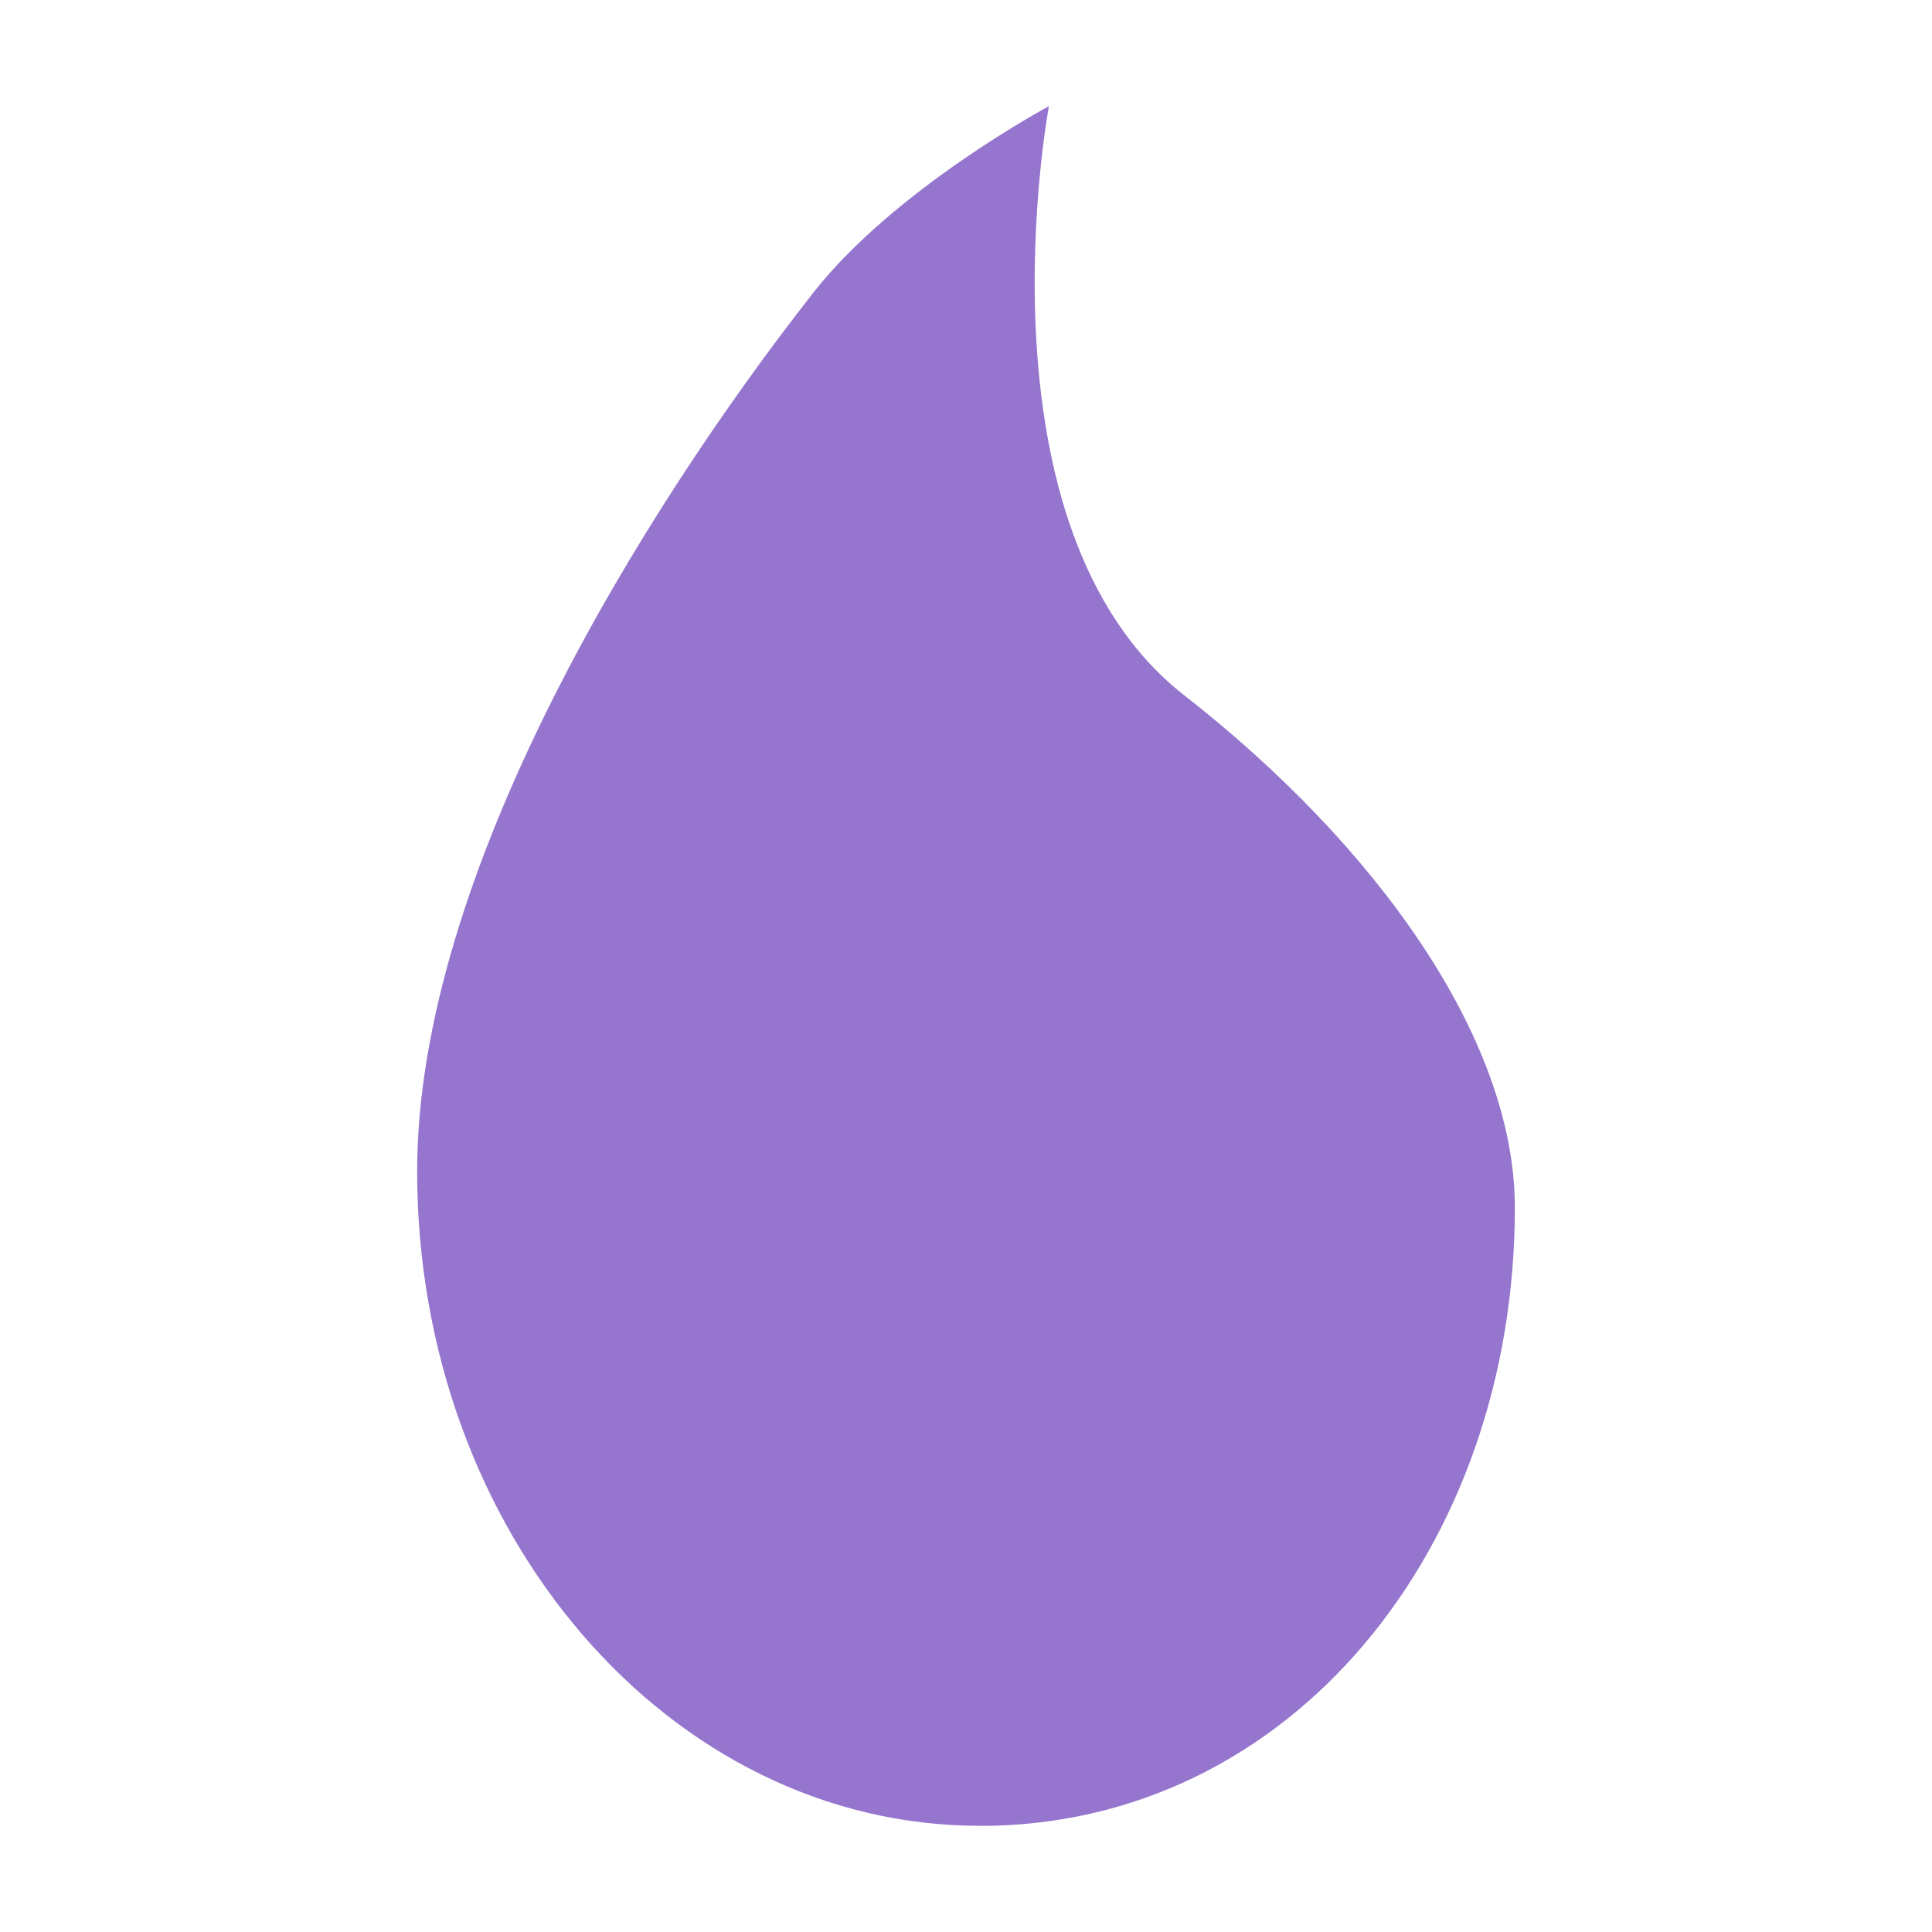
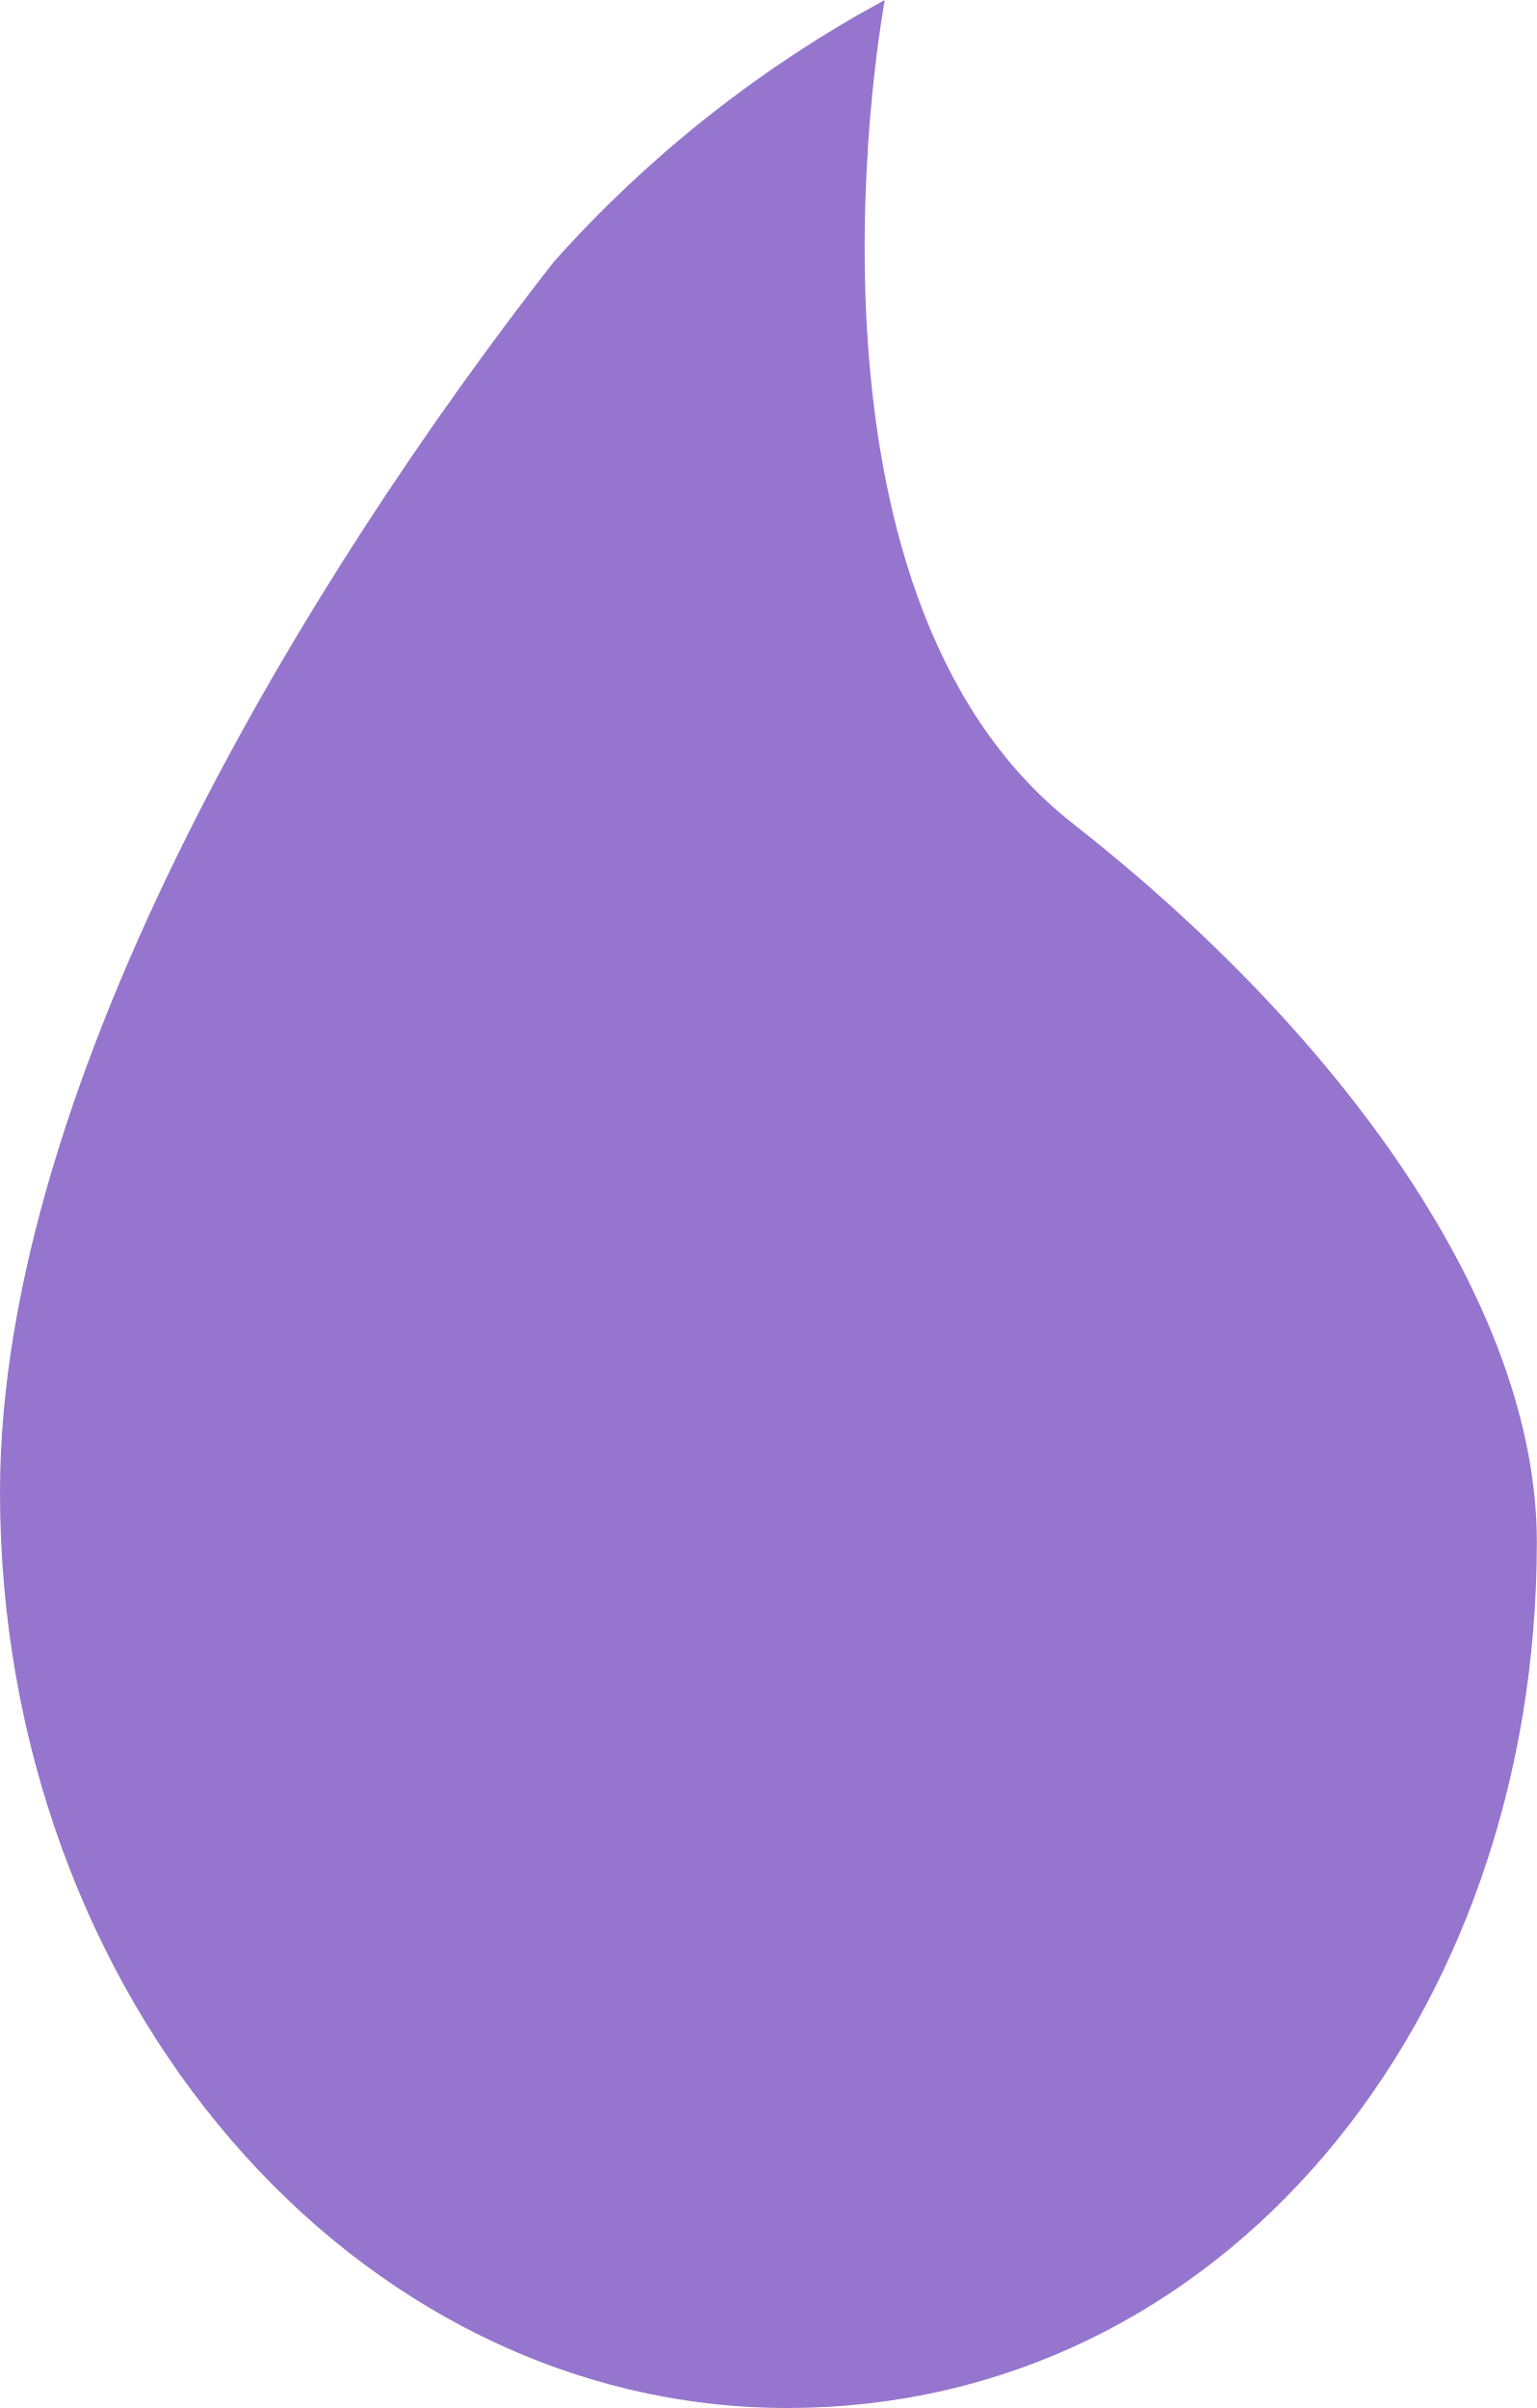
- <svg xmlns="http://www.w3.org/2000/svg" version="1.1" viewBox="0 0 24 24">
-   <path d="m12.173 22.681c-3.861 0-6.991-3.64-6.991-8.13 0-3.678 2.774-8.173 4.917-10.91 1.014-1.296 2.931-2.322 2.931-2.322s-.982 5.238 1.682 7.319c2.365 1.847 4.106 4.249 4.106 6.363 0 4.232-2.784 7.681-6.645 7.681z" style="fill:#9575cd;stroke-width:1.256" />
+ <svg xmlns="http://www.w3.org/2000/svg" id="Layer_1" data-name="Layer 1" viewBox="0 0 15.32 24">
+   <defs>
+     <style>.cls-1{fill:#9575cd;}</style>
+   </defs>
+   <path class="cls-1" d="M12.19,24c-4.33,0-7.85-4.09-7.85-9.13,0-4.14,3.12-9.19,5.52-12.26A12.19,12.19,0,0,1,13.16,0s-1.11,5.89,1.89,8.22c2.65,2.08,4.61,4.78,4.61,7.15,0,4.76-3.13,8.63-7.47,8.63Z" transform="translate(-4.34)" />
</svg>
